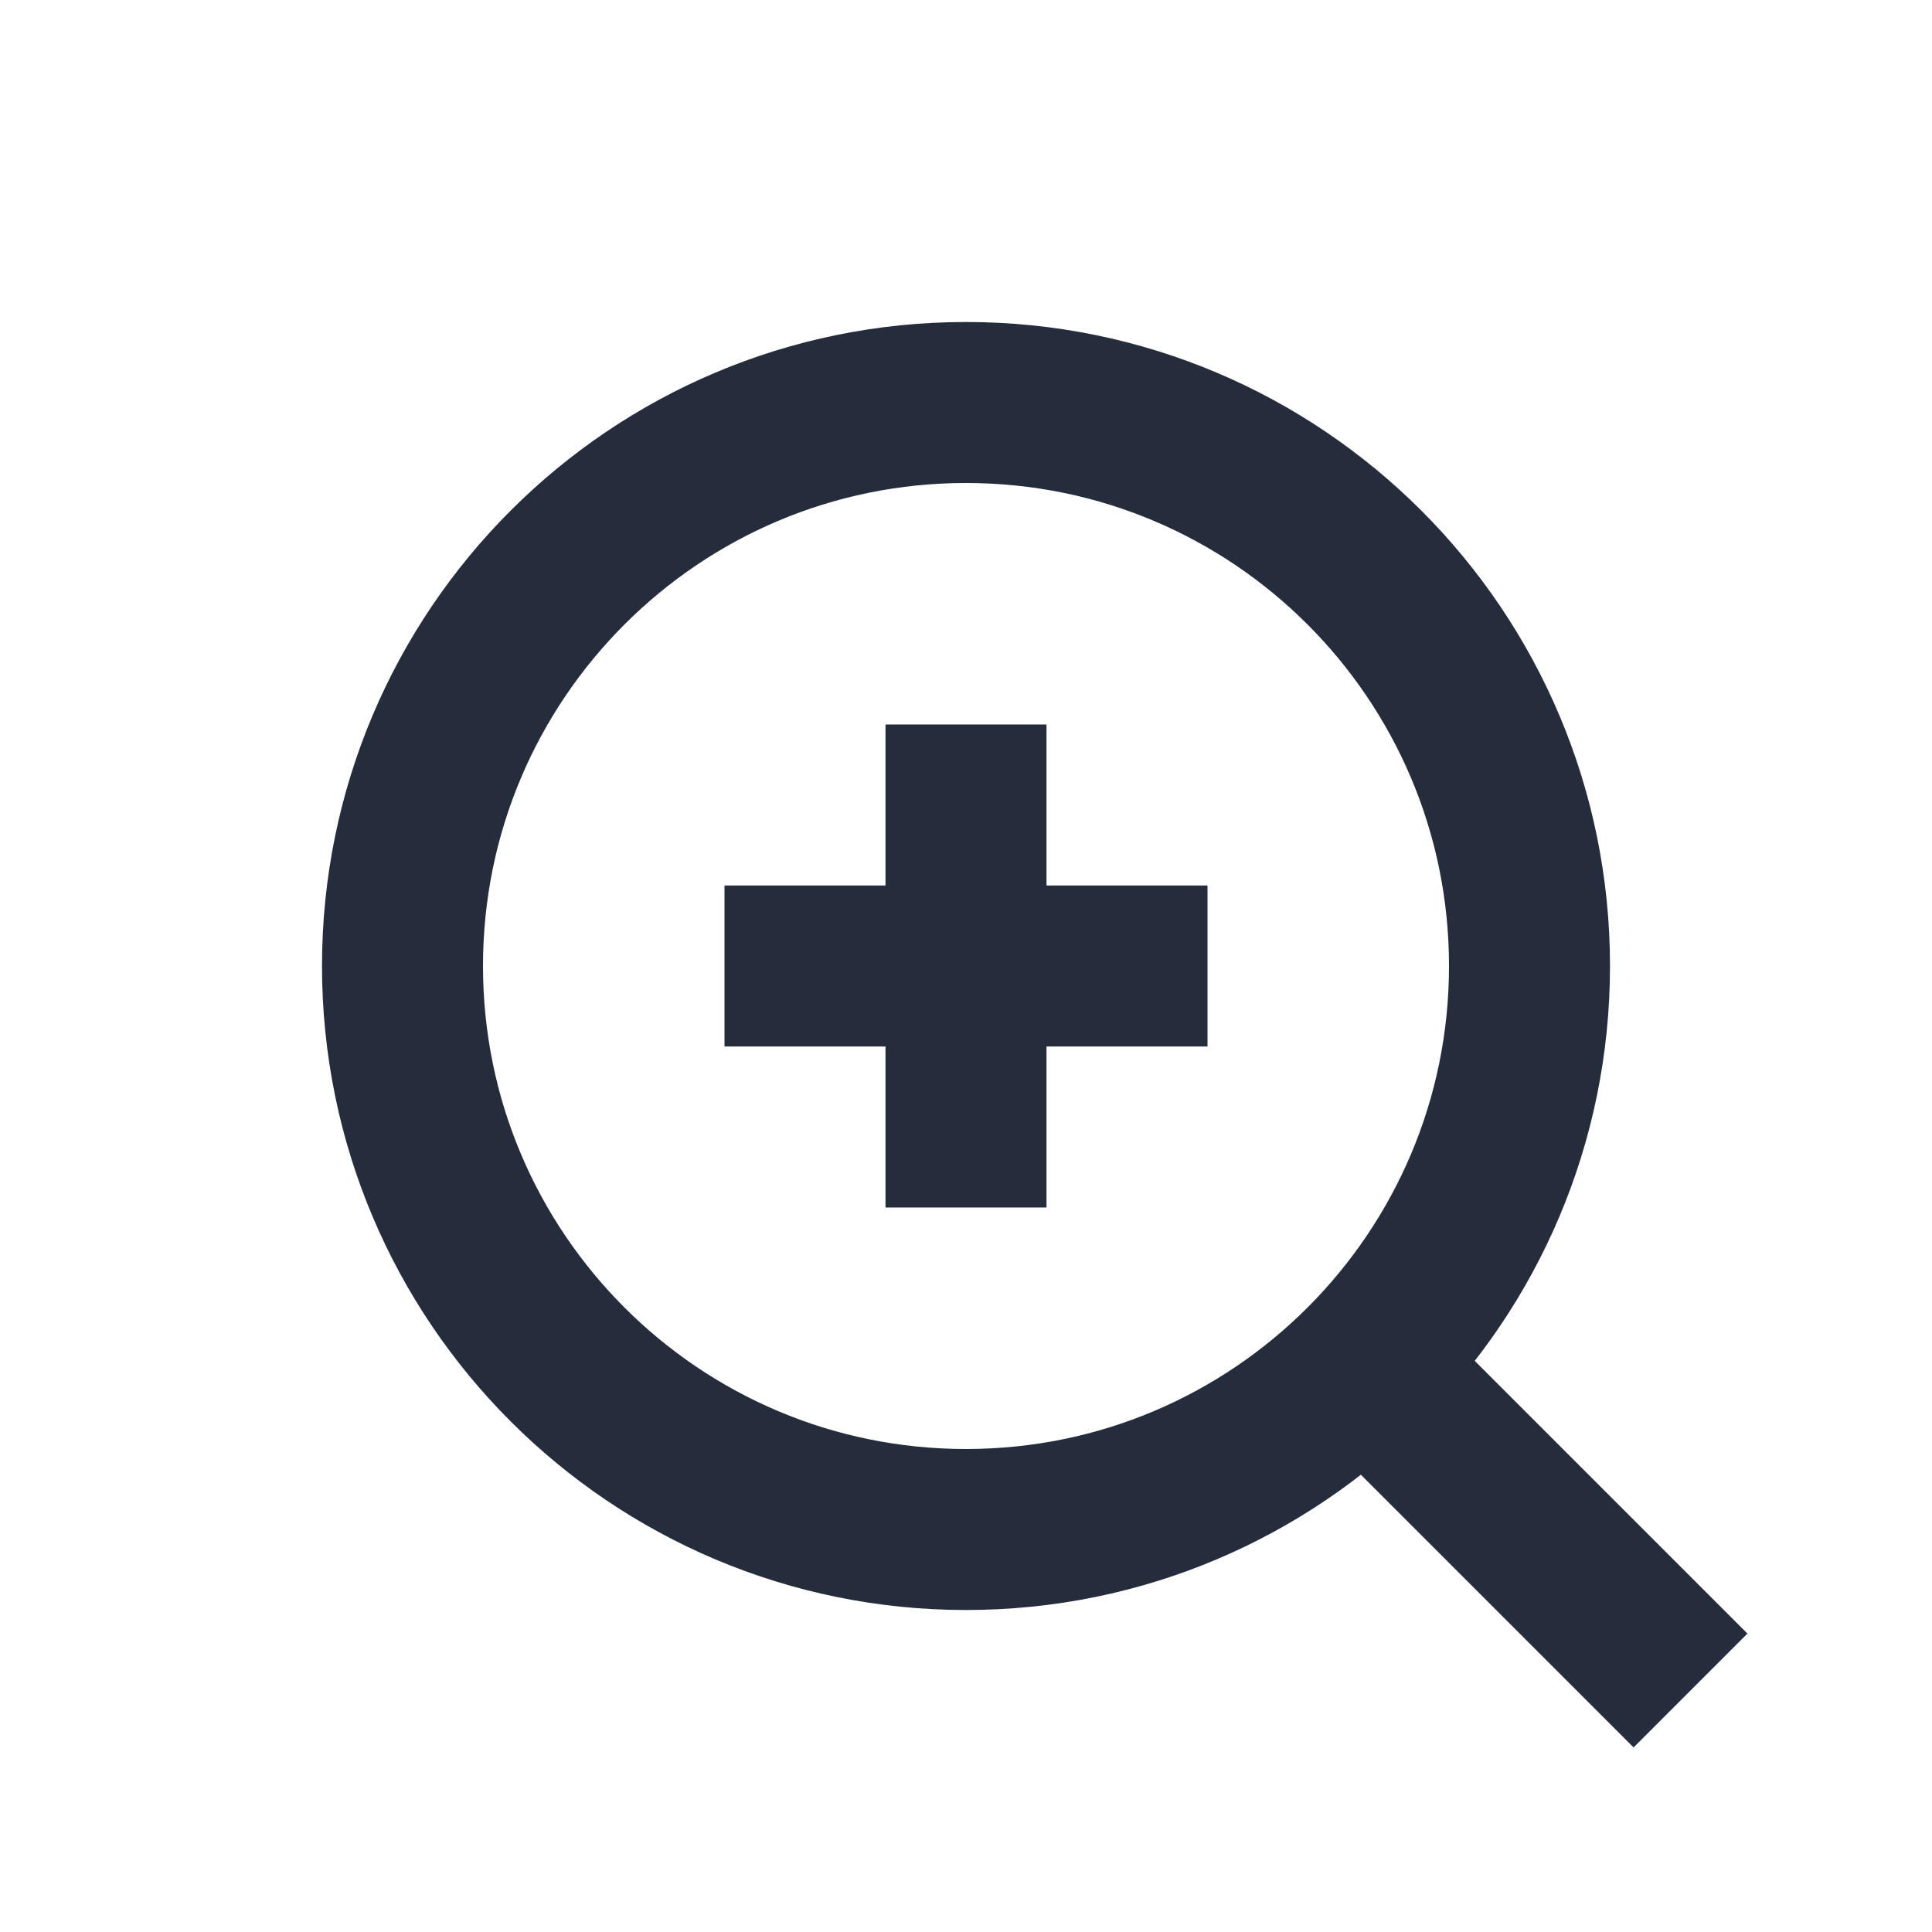
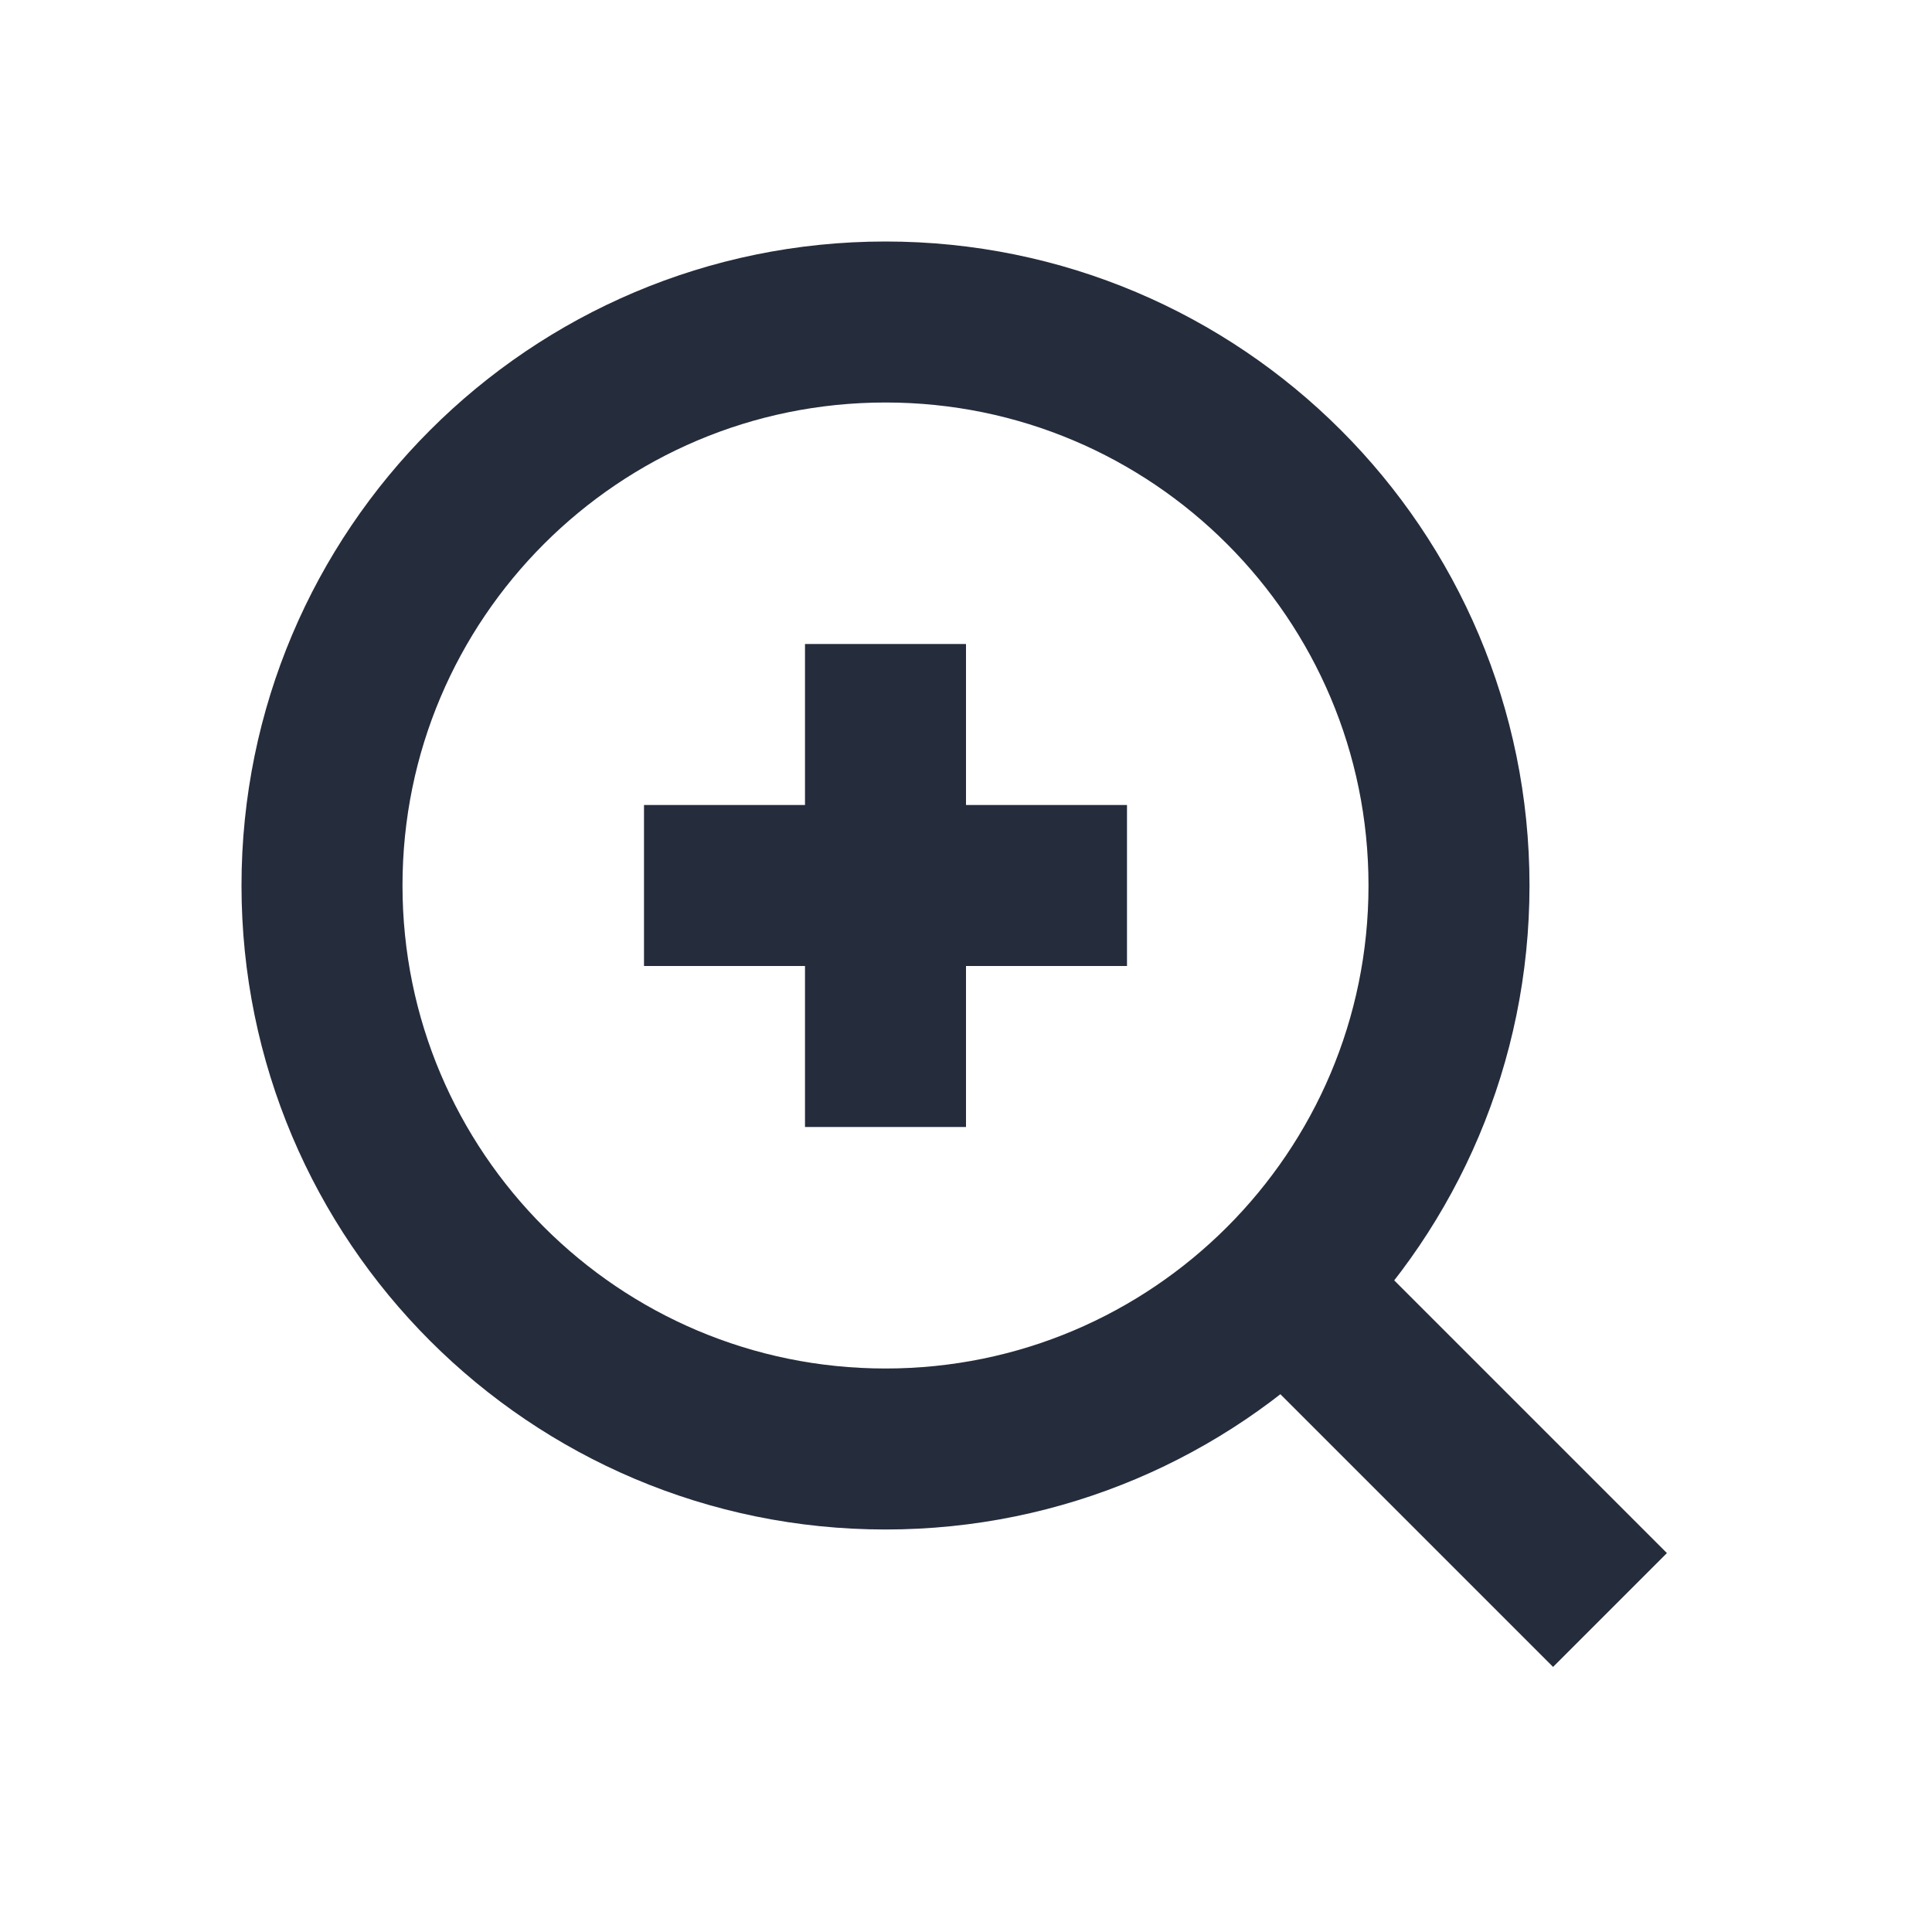
<svg xmlns="http://www.w3.org/2000/svg" width="24" height="24" viewBox="0 0 24 24" fill="none">
-   <circle cx="12" cy="12" r="7" stroke="#252C3C" stroke-width="2" stroke-linejoin="round" />
-   <path d="M17 17L21 21" stroke="#252C3C" stroke-width="2" />
-   <path d="M9 12H15" stroke="#252C3C" stroke-width="2" />
-   <path d="M12 15L12 9" stroke="#252C3C" stroke-width="2" />
+   <circle cx="11" cy="11" r="7" stroke="#252C3C" stroke-width="2" stroke-linejoin="round" />
+   <path d="M16 16L20 20" stroke="#252C3C" stroke-width="2" />
+   <path d="M8 11H14" stroke="#252C3C" stroke-width="2" />
+   <path d="M11 14L11 8" stroke="#252C3C" stroke-width="2" />
</svg>
